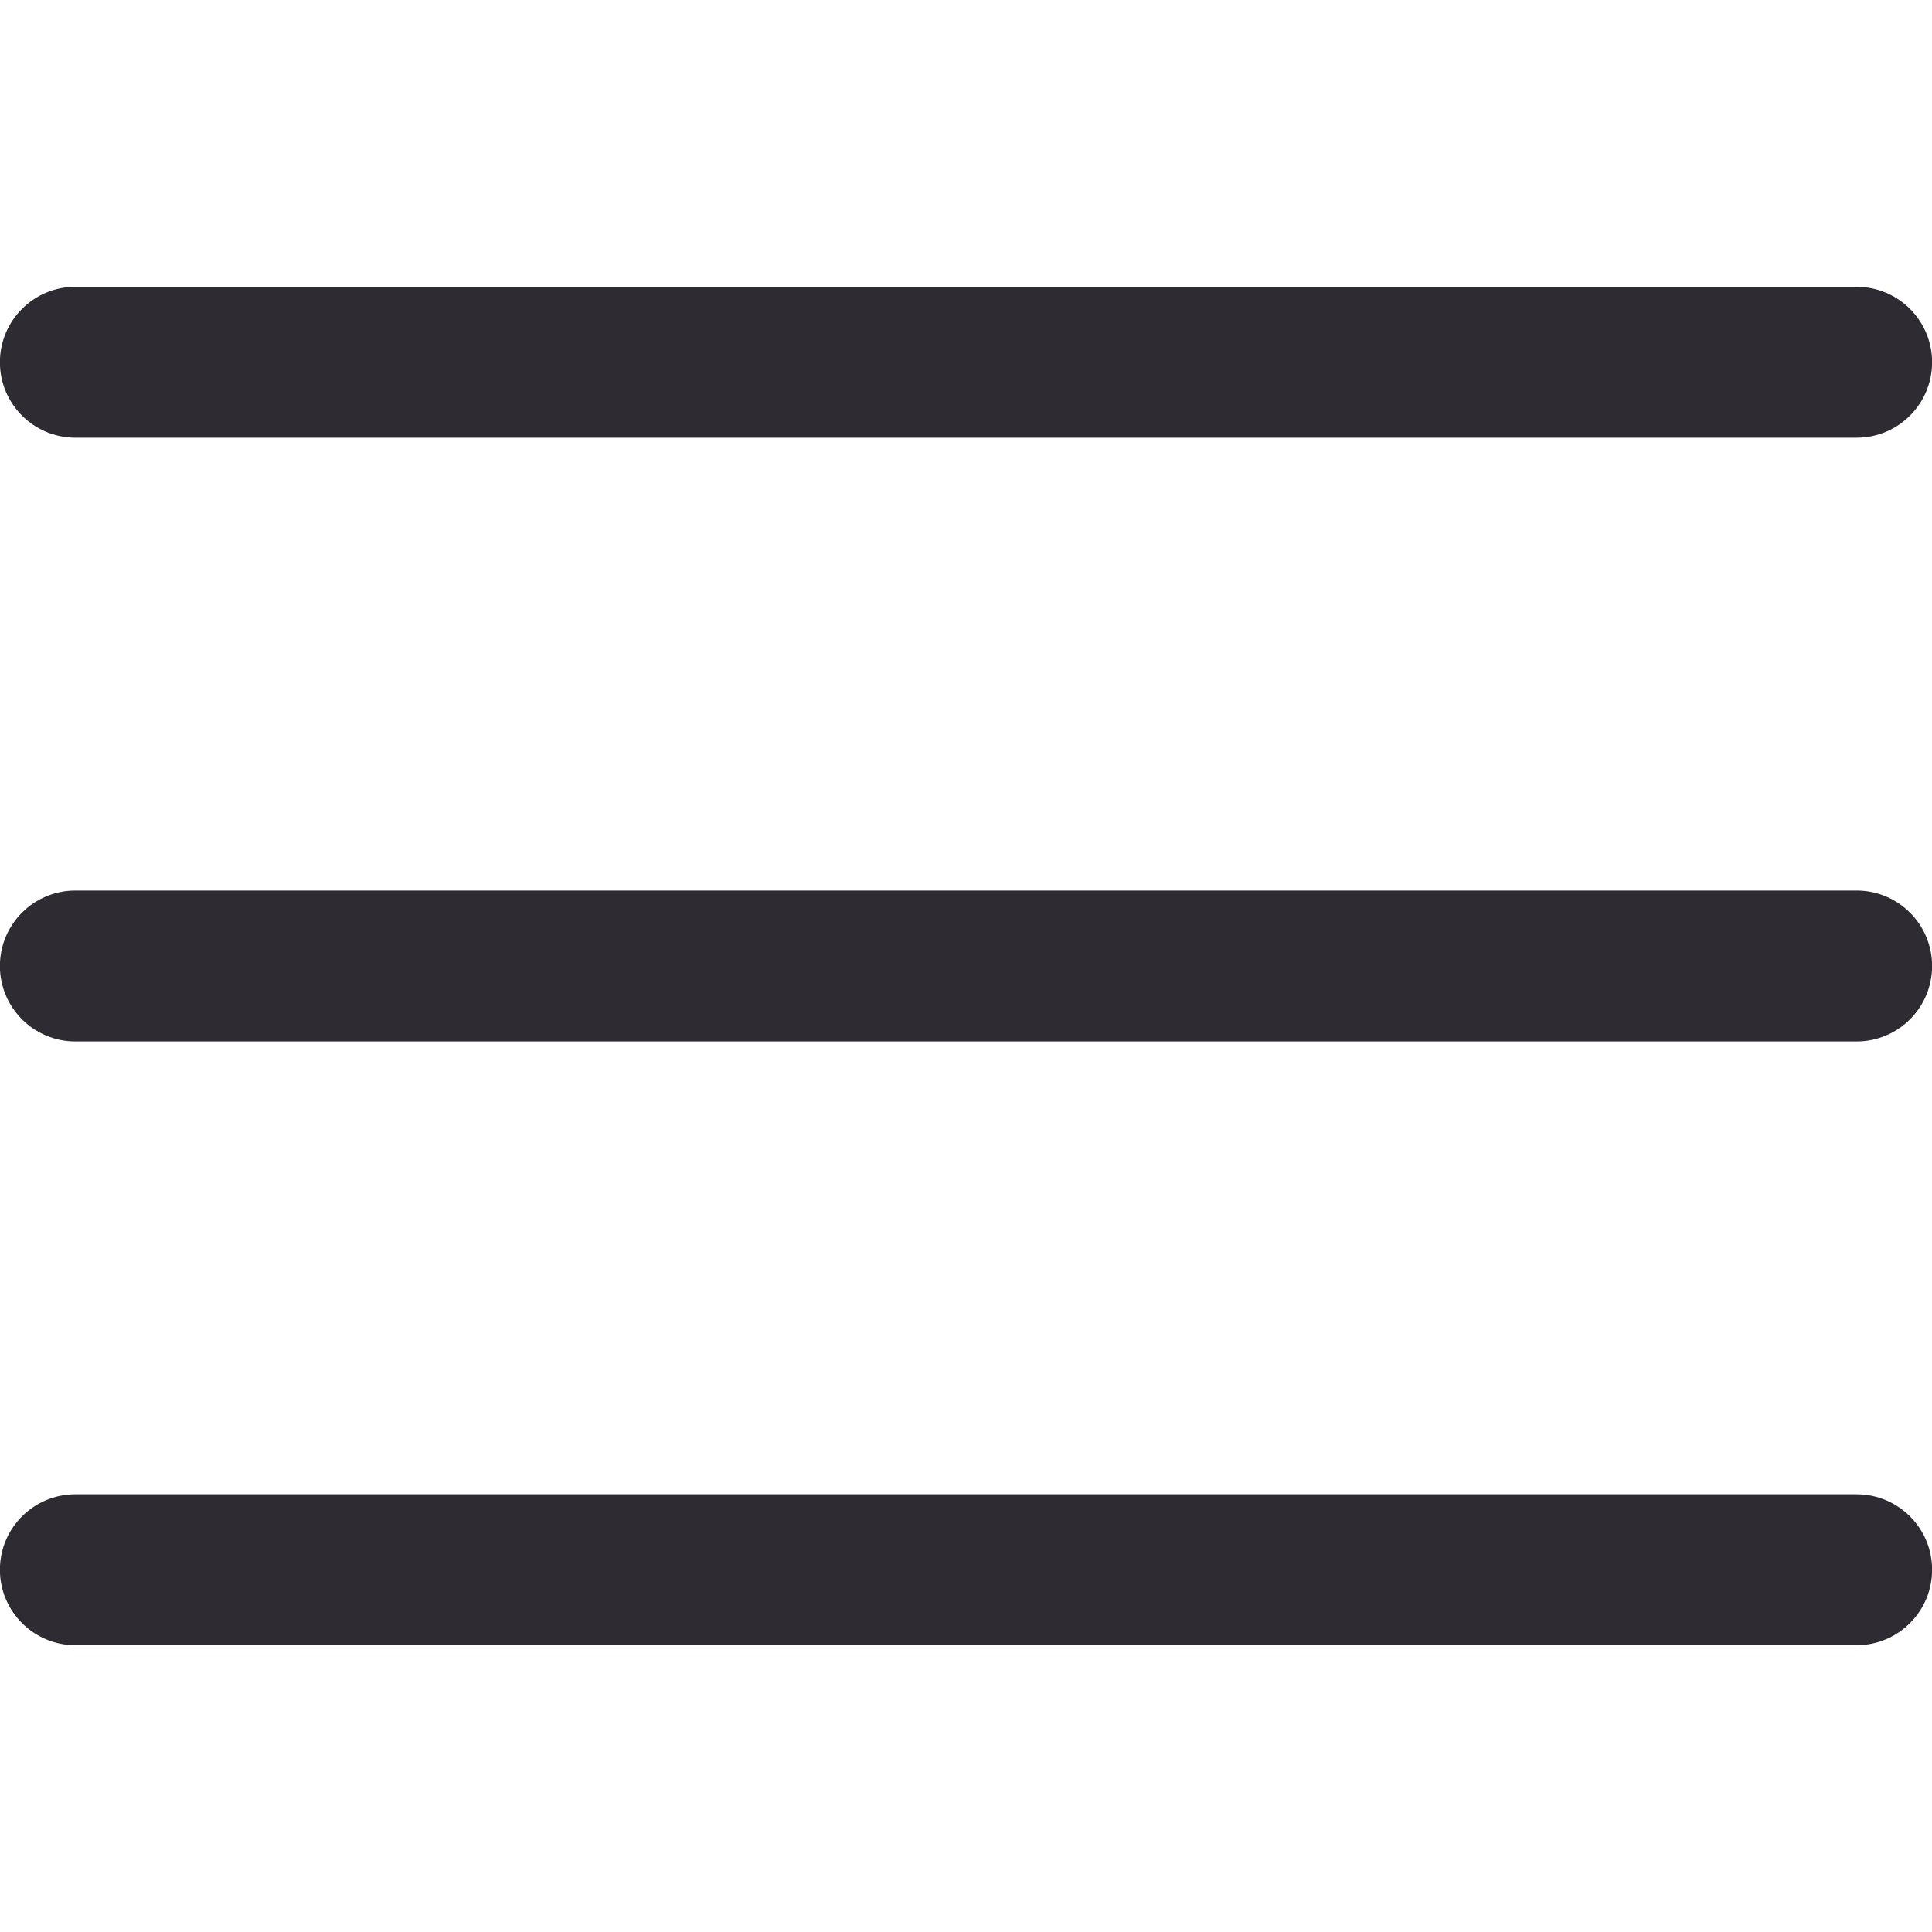
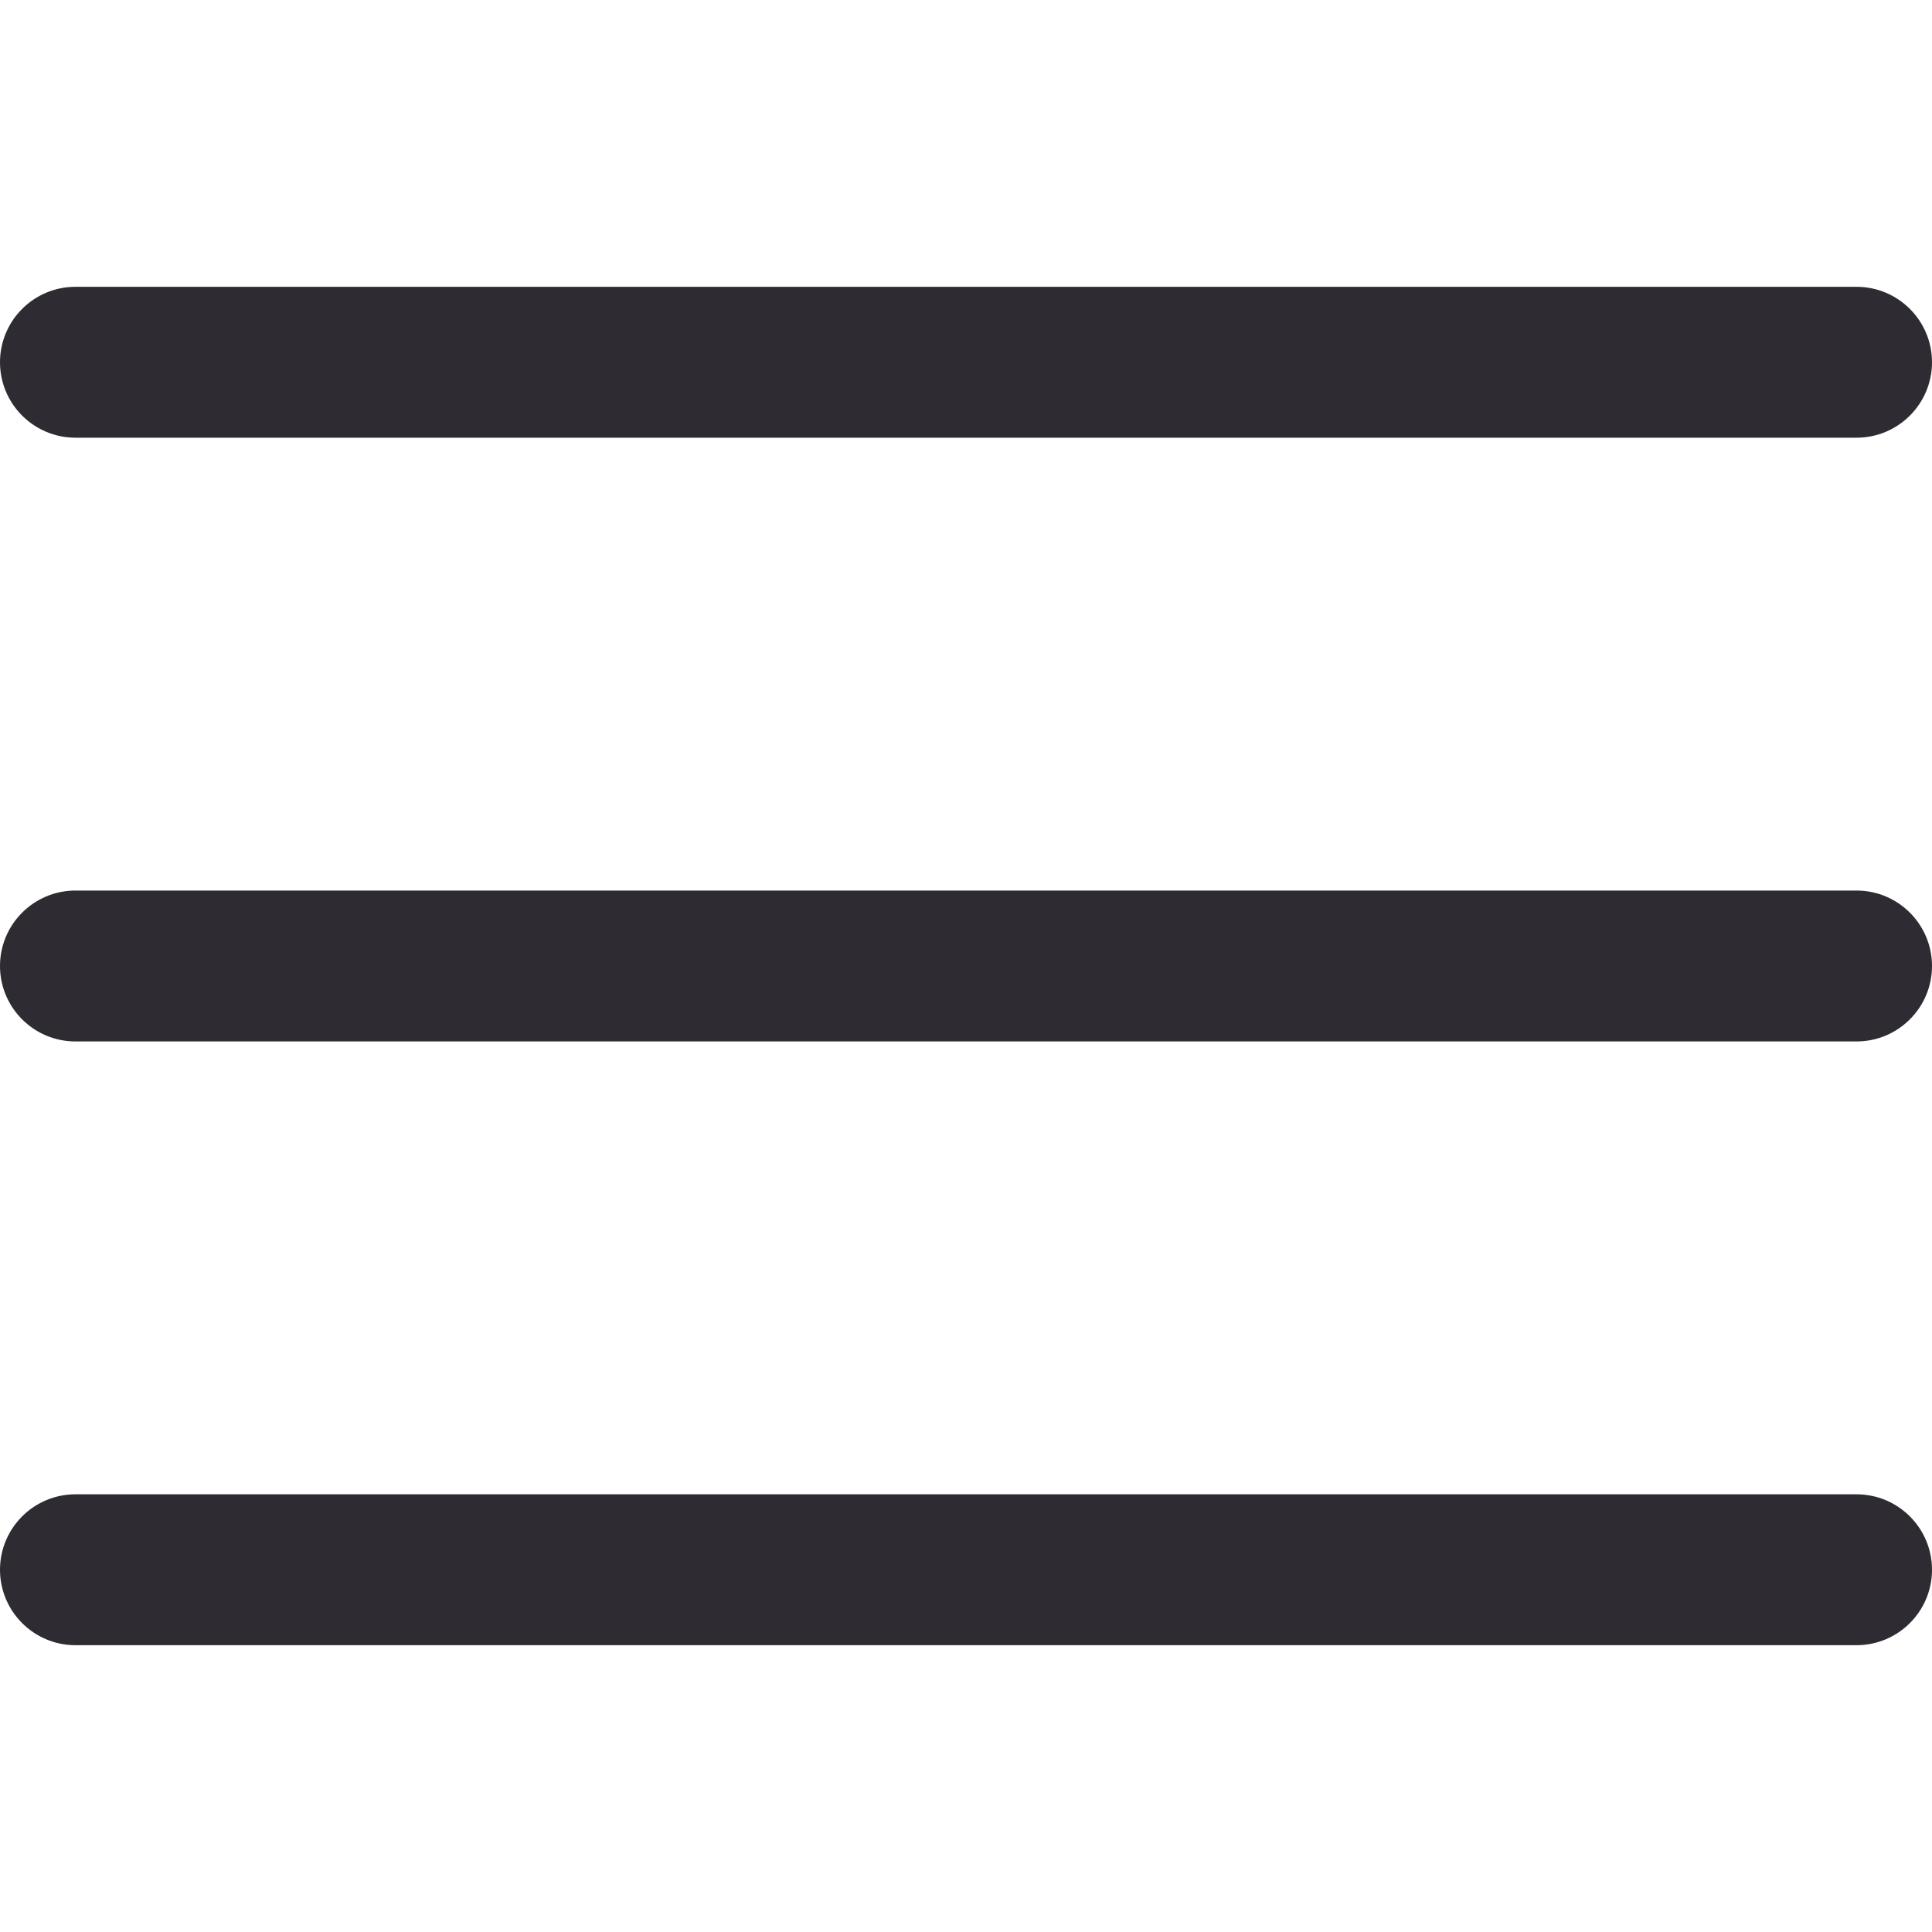
- <svg xmlns="http://www.w3.org/2000/svg" width="20" height="20" fill="none">
-   <path d="M19.219 9.219H.78a.781.781 0 100 1.562h18.44a.781.781 0 100-1.562zm0-6.25H.78a.781.781 0 100 1.562h18.44a.781.781 0 000-1.562zm0 12.5H.78a.781.781 0 100 1.562h18.44a.781.781 0 100-1.562z" fill="#2F2B32" />
+ <svg xmlns="http://www.w3.org/2000/svg" width="20" height="20" viewBox="0 0 20 20" fill="none">
+   <path d="M19.219 9.219H0.781C0.35 9.219 0 9.569 0 10C0 10.431 0.35 10.781 0.781 10.781H19.219C19.65 10.781 20 10.431 20 10C20 9.569 19.65 9.219 19.219 9.219Z" fill="#2F2B32" />
+   <path d="M19.219 2.969H0.781C0.35 2.969 0 3.319 0 3.75C0 4.181 0.35 4.531 0.781 4.531H19.219C19.65 4.531 20 4.181 20 3.75C20 3.319 19.65 2.969 19.219 2.969Z" fill="#2F2B32" />
+   <path d="M19.219 15.469H0.781C0.35 15.469 0 15.819 0 16.25C0 16.681 0.35 17.031 0.781 17.031H19.219C19.65 17.031 20 16.681 20 16.25C20 15.819 19.65 15.469 19.219 15.469Z" fill="#2F2B32" />
</svg>
